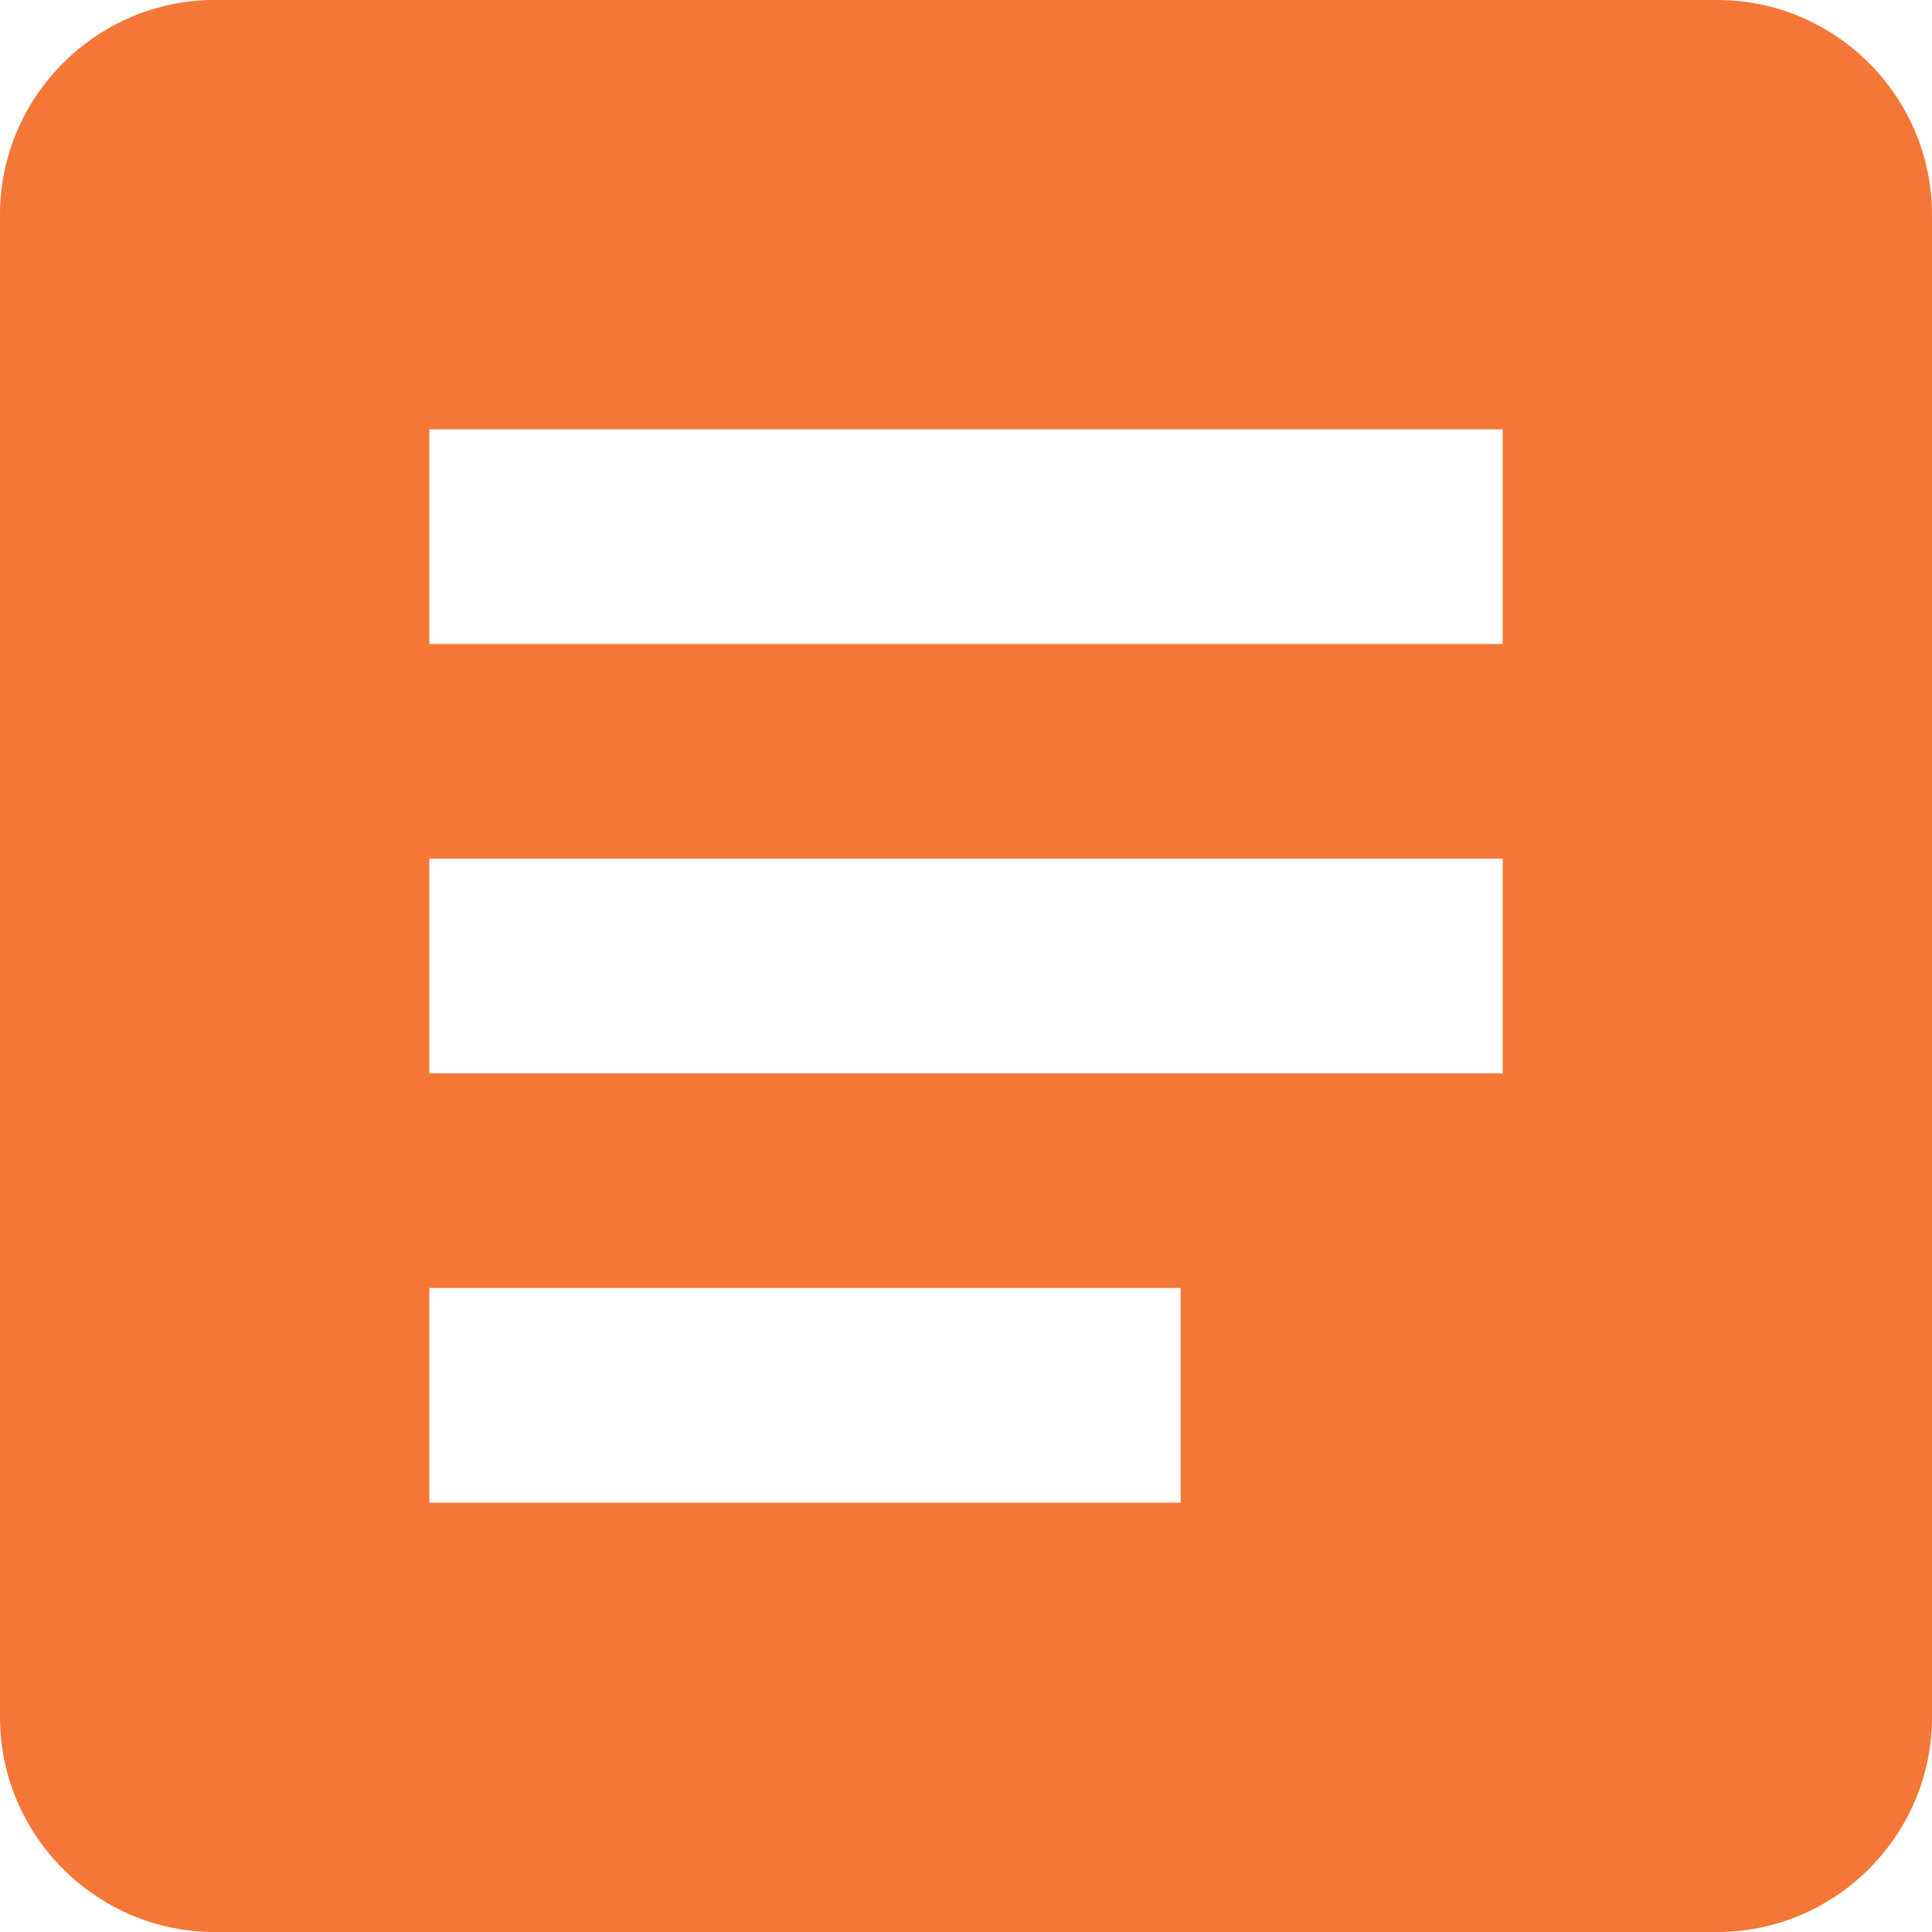
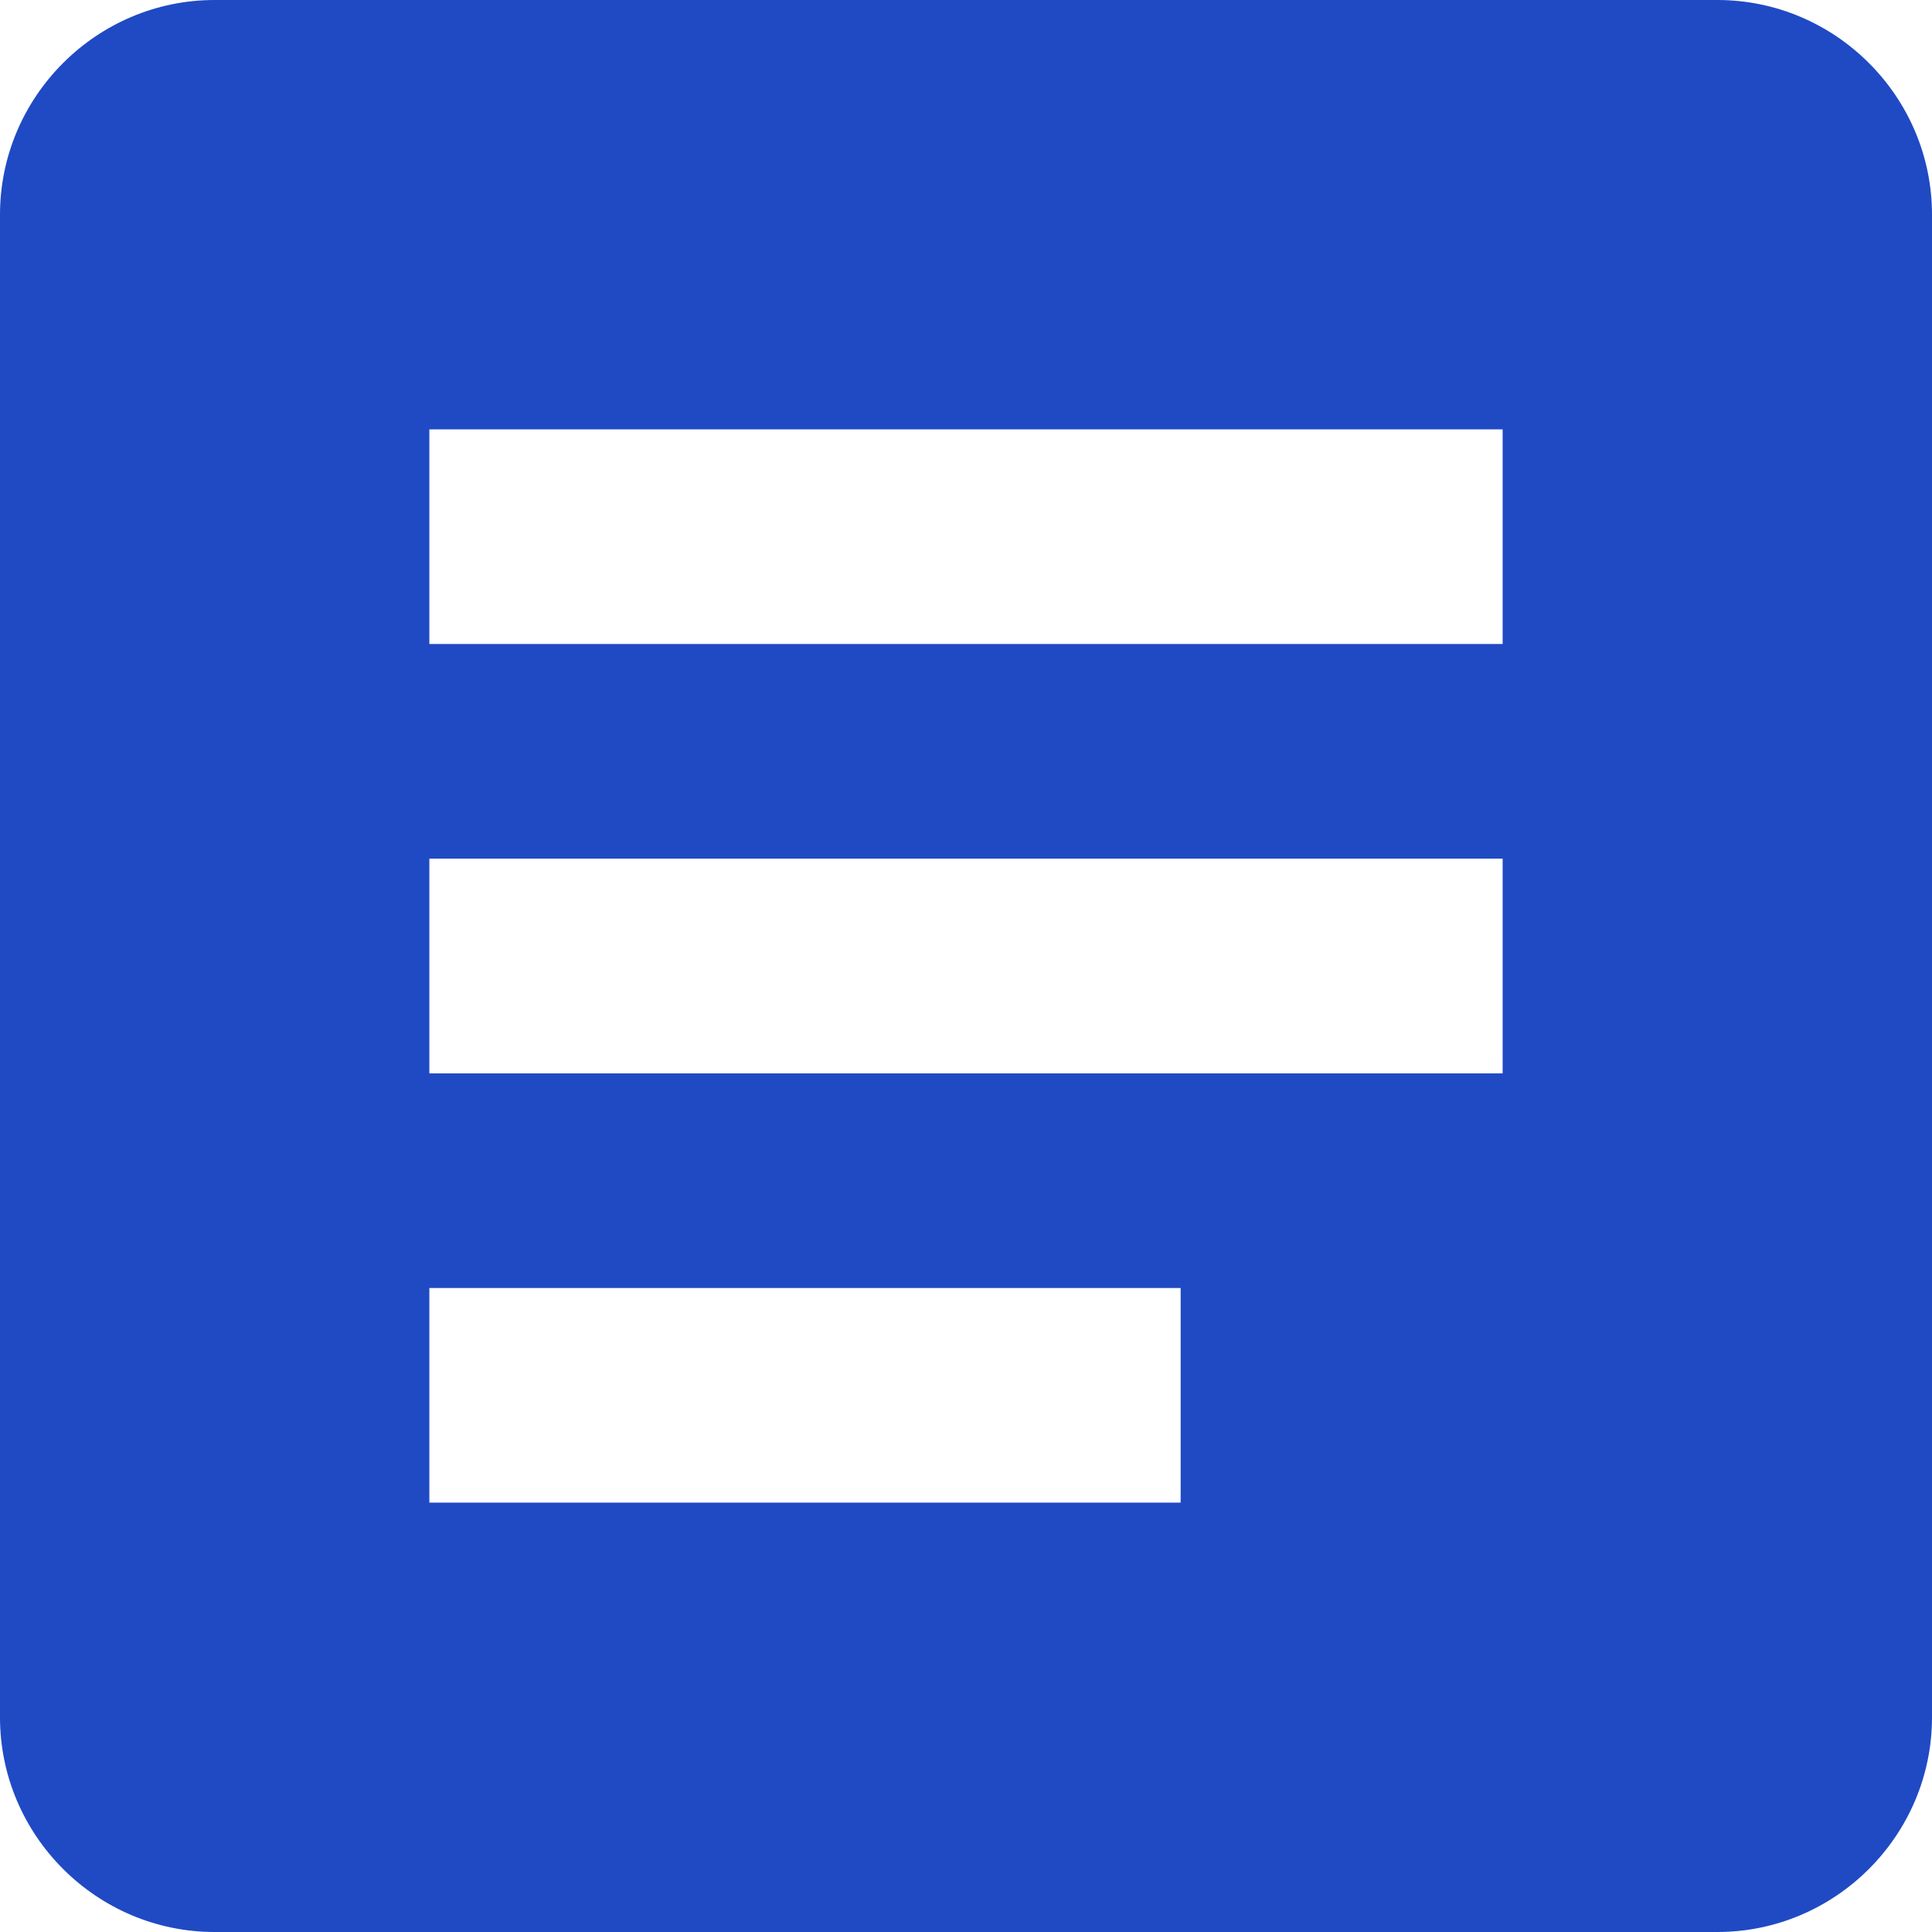
<svg xmlns="http://www.w3.org/2000/svg" width="30" height="30" viewBox="0 0 30 30" fill="none">
-   <path d="M26.667 0H3.333C1.5 0 0 1.5 0 3.333V26.667C0 28.5 1.5 30 3.333 30H26.667C28.5 30 30 28.5 30 26.667V3.333C30 1.5 28.5 0 26.667 0ZM18.333 23.333H6.667V20H18.333V23.333ZM23.333 16.667H6.667V13.333H23.333V16.667ZM23.333 10H6.667V6.667H23.333V10Z" fill="#F47738" />
+   <path d="M26.667 0H3.333C1.5 0 0 1.5 0 3.333V26.667C0 28.5 1.5 30 3.333 30H26.667C28.5 30 30 28.5 30 26.667V3.333C30 1.5 28.5 0 26.667 0ZM18.333 23.333H6.667V20H18.333V23.333ZM23.333 16.667H6.667V13.333H23.333V16.667ZM23.333 10H6.667V6.667H23.333V10Z" fill="#1f4ac4" />
</svg>
